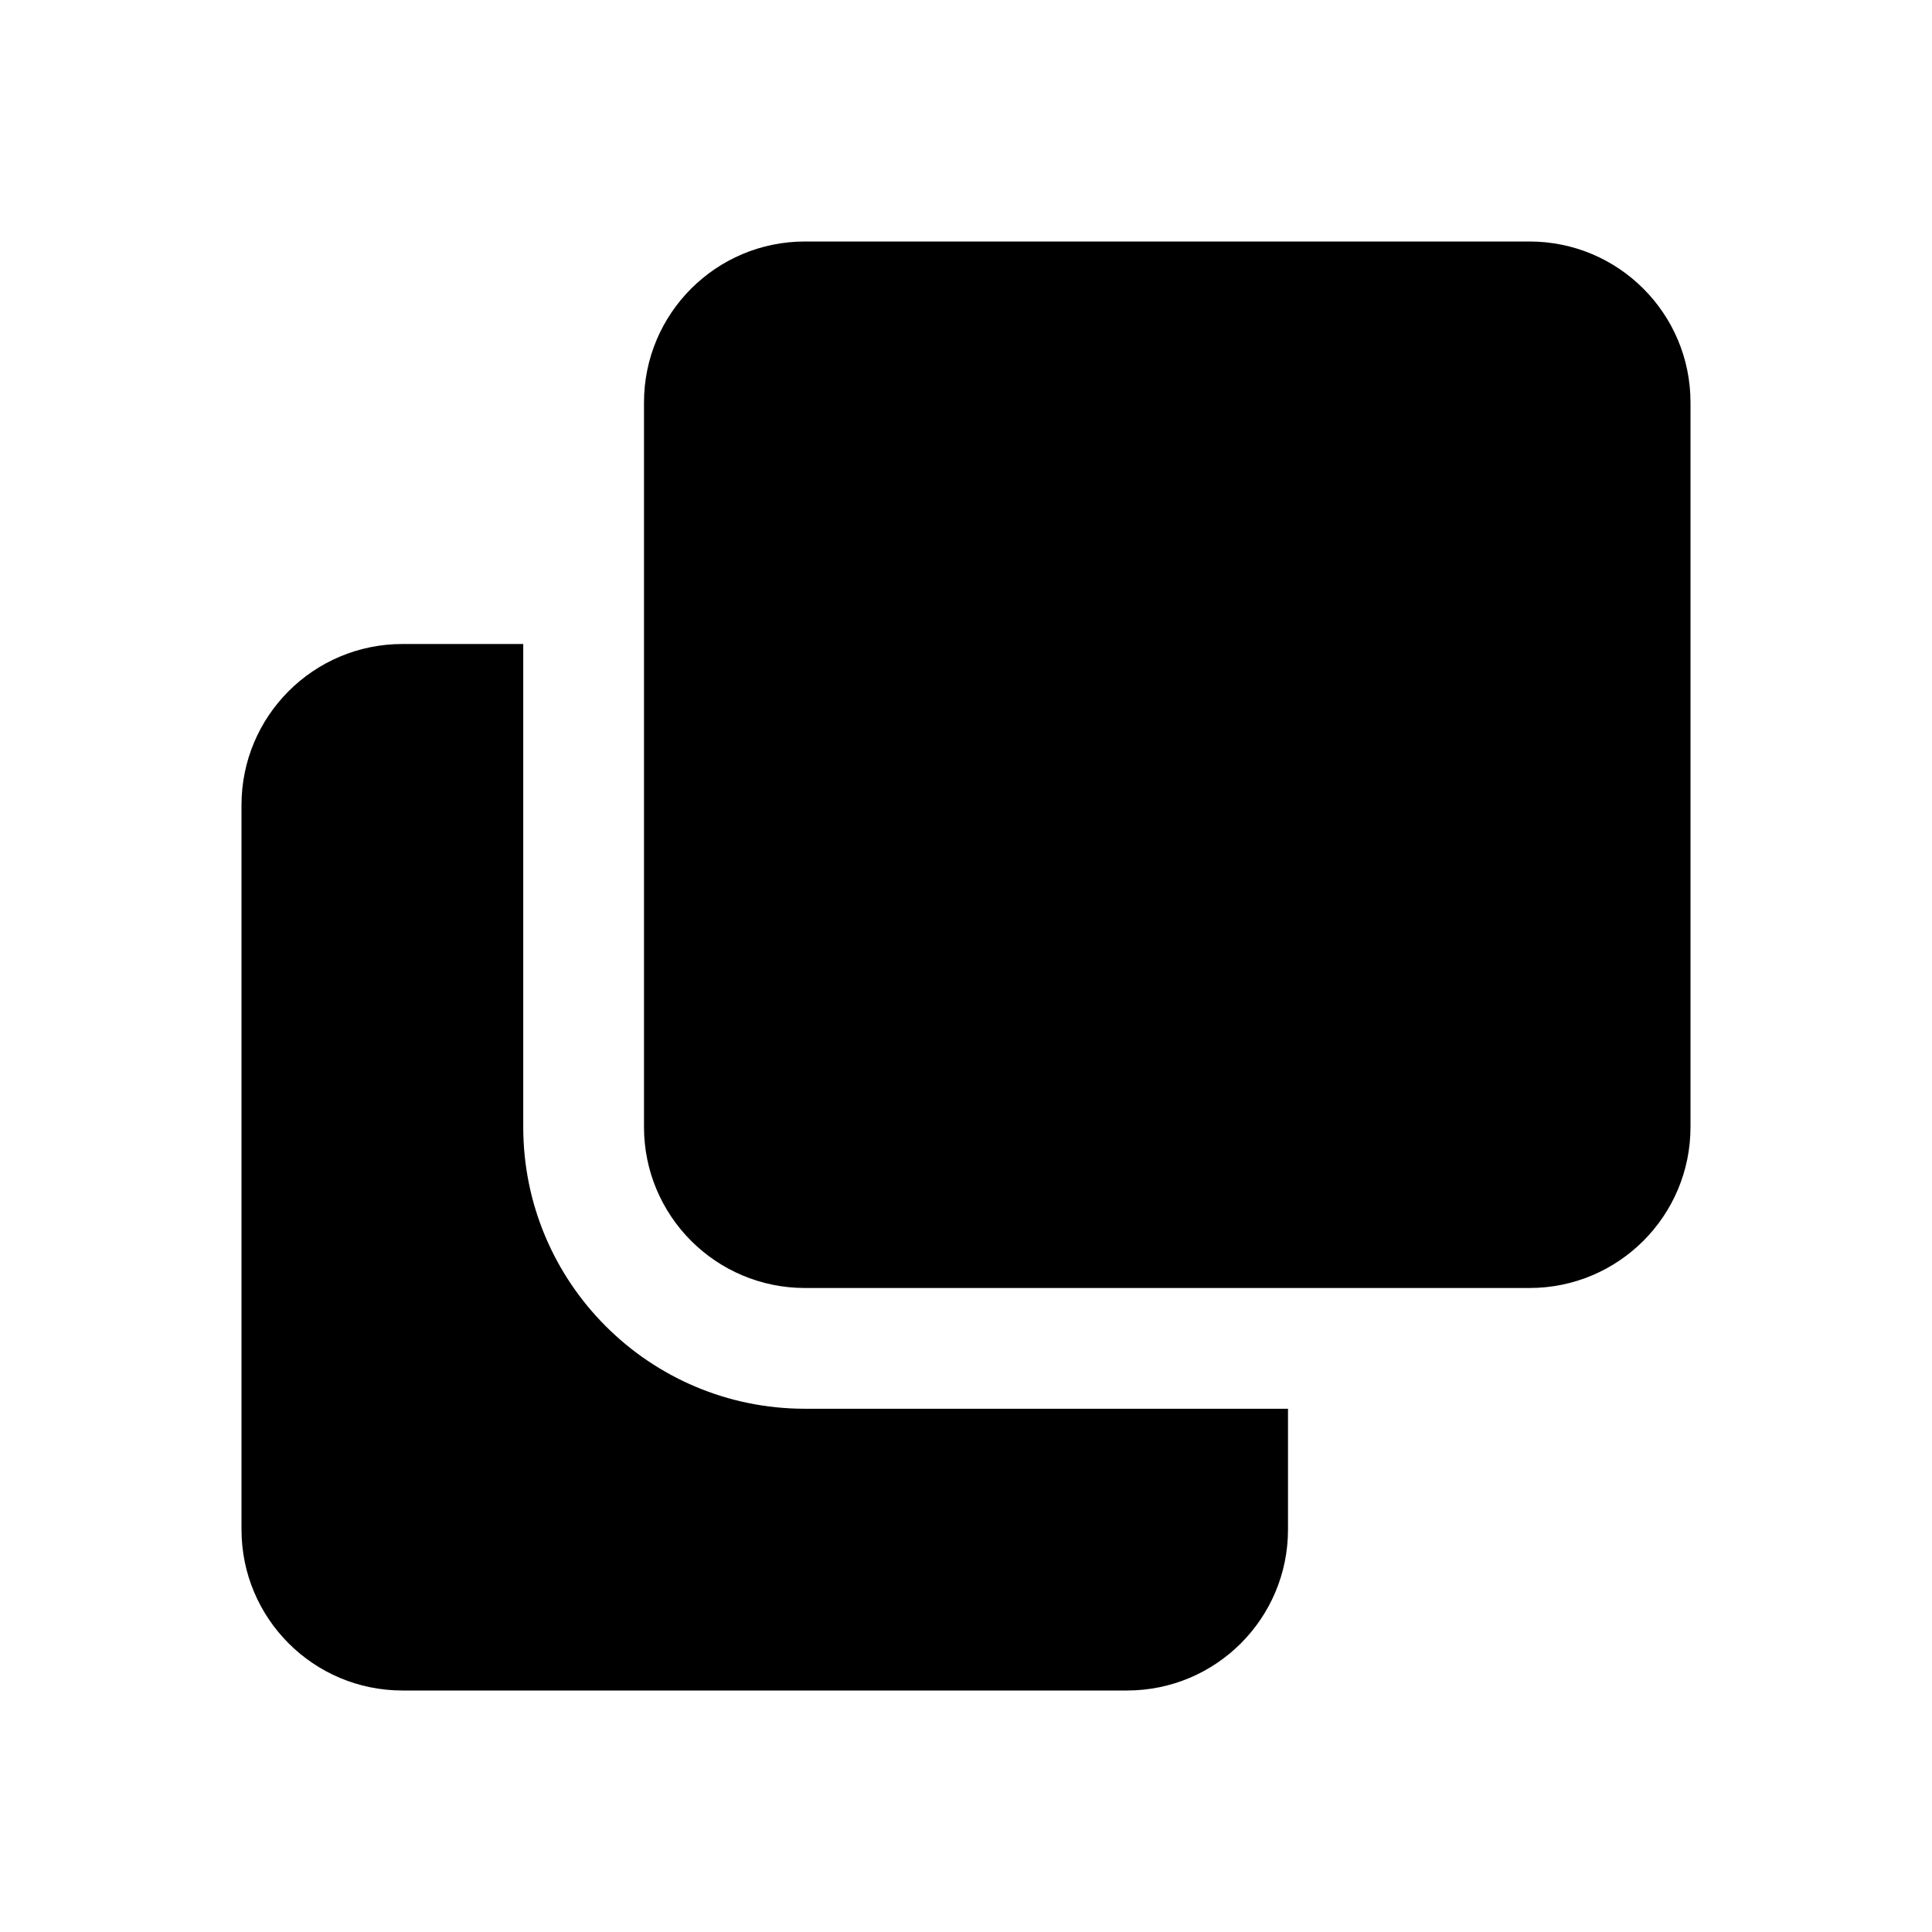
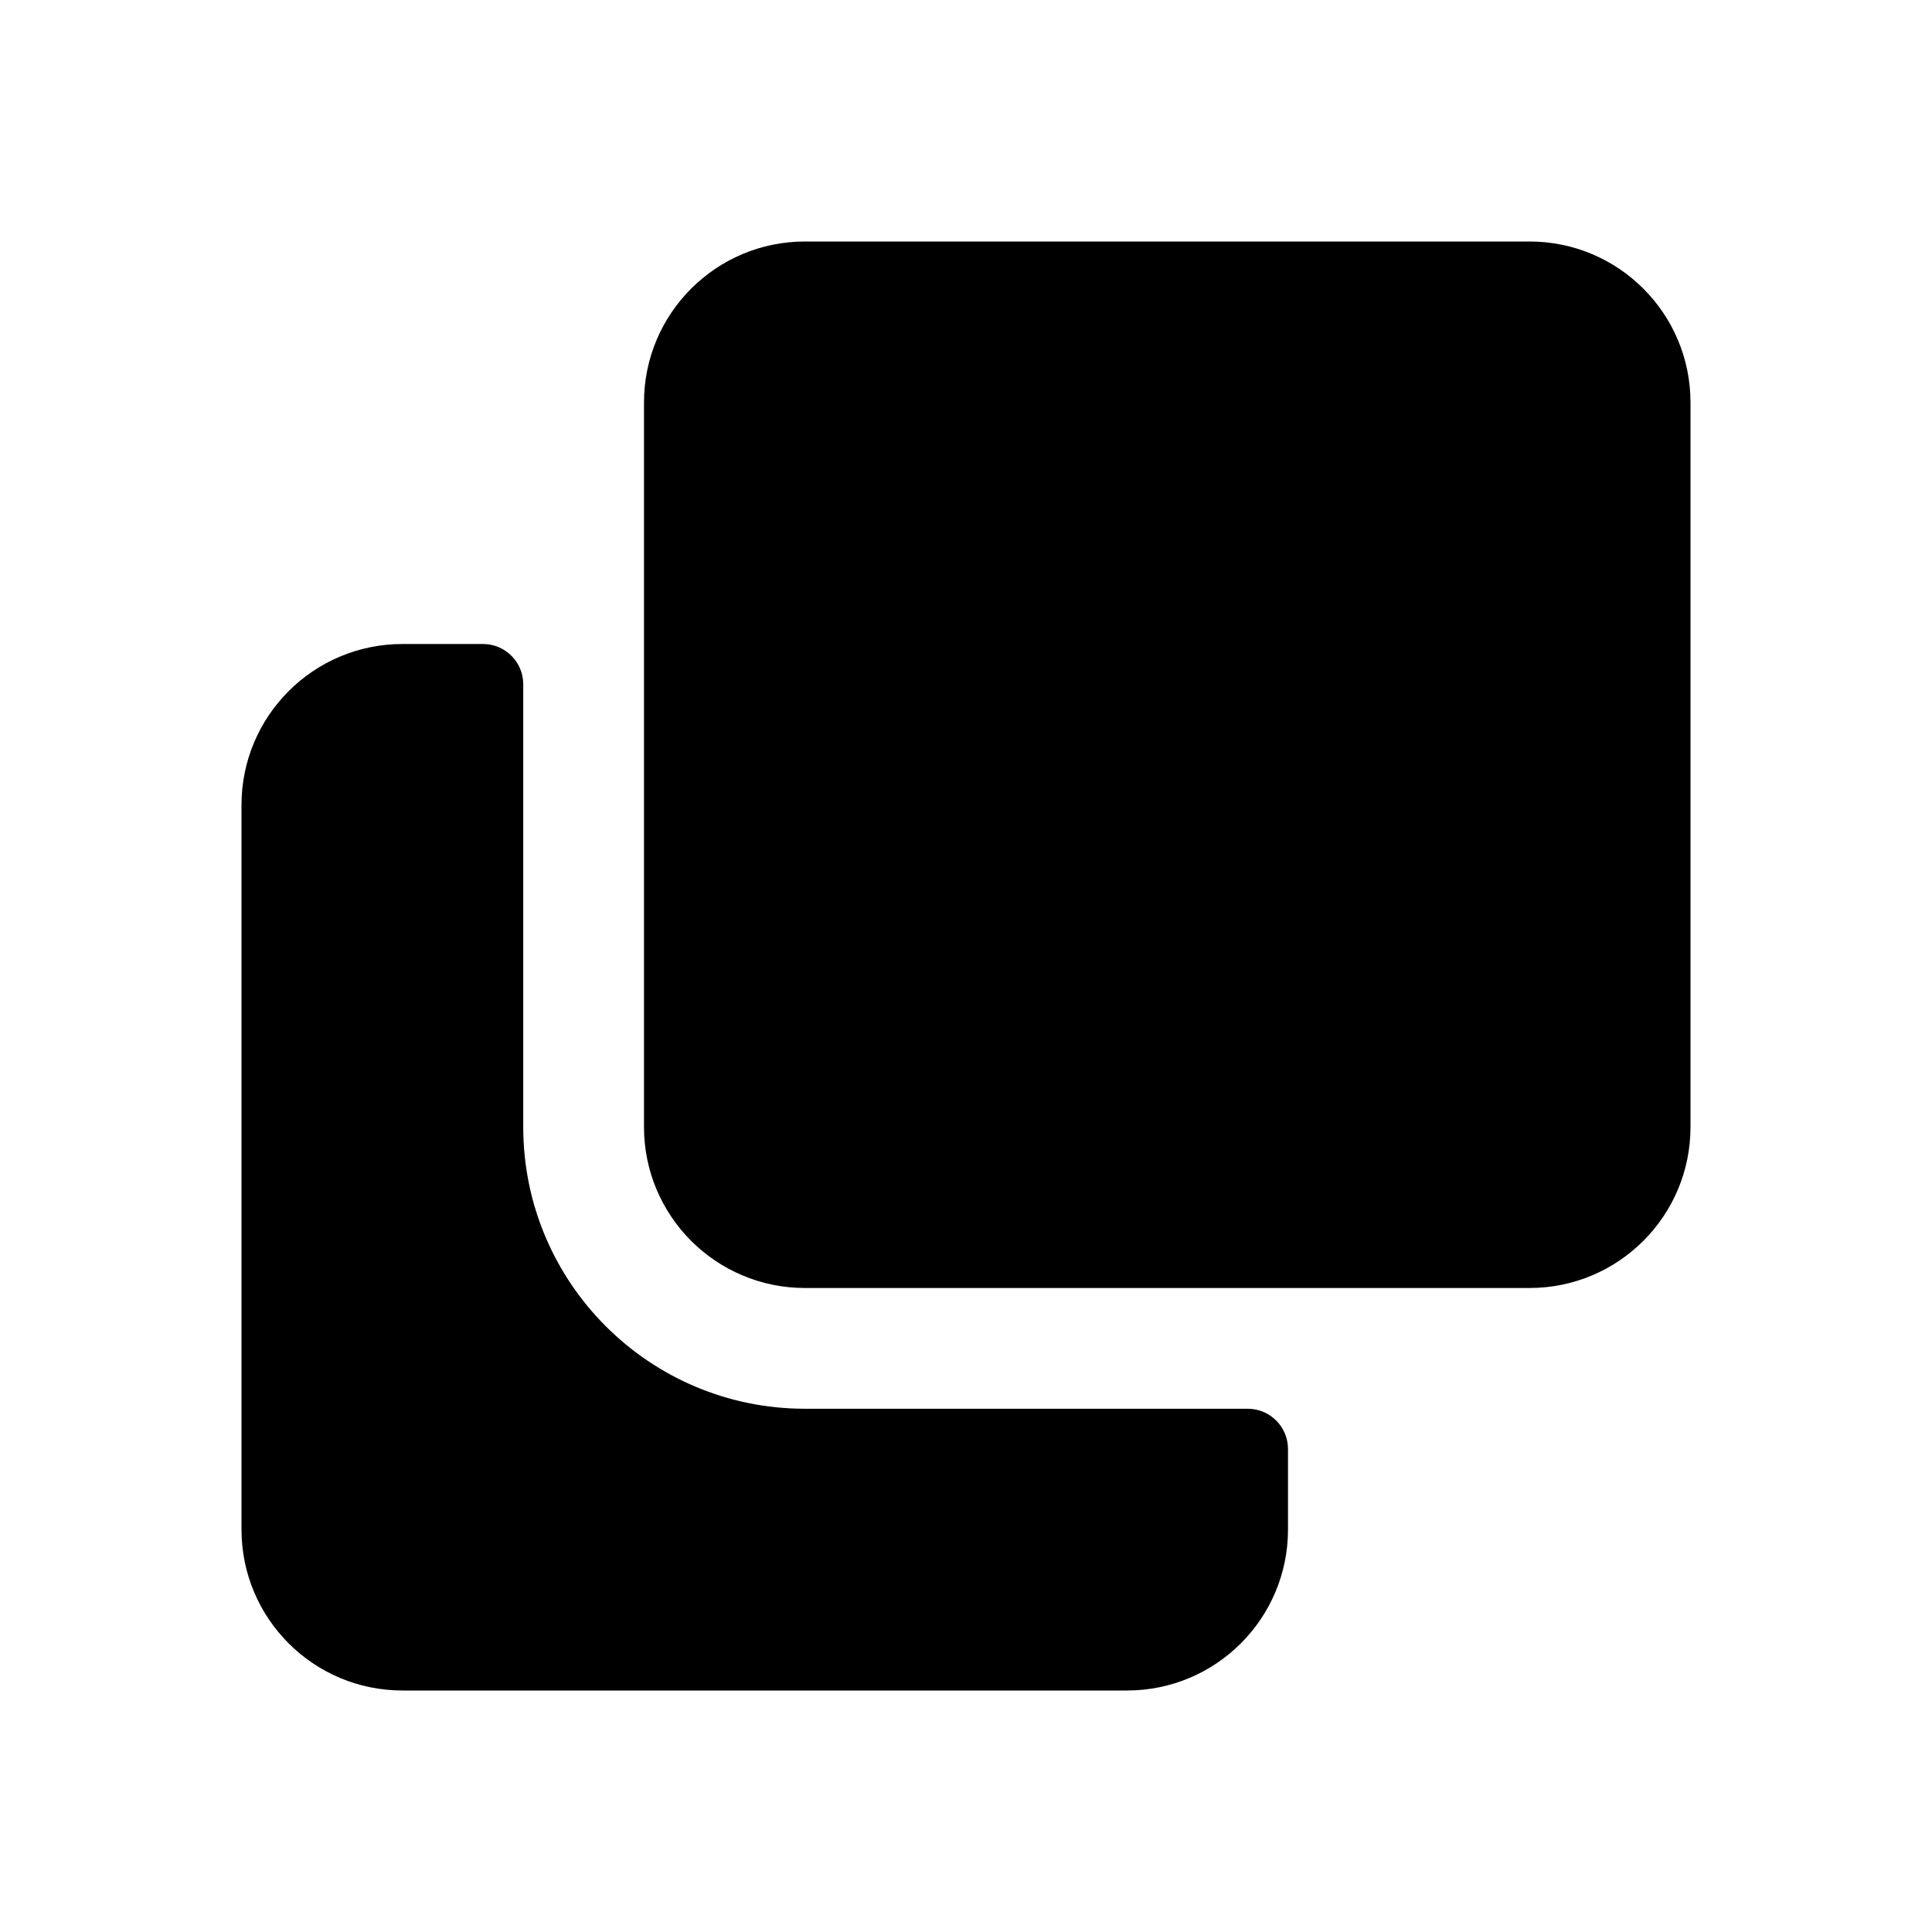
<svg xmlns="http://www.w3.org/2000/svg" width="24" height="24" viewBox="0 0 24 24" fill="currentColor">
-   <path d="M6.5 8H5C3.895 8 3 8.895 3 10V19C3 20.105 3.895 21 5 21H14C15.105 21 16 20.105 16 19V17.5H10C8.067 17.5 6.5 15.933 6.5 14V8Z" />
+   <path d="M6.5 8.5C6.5 8.224 6.276 8 6 8H5C3.895 8 3 8.895 3 10V19C3 20.105 3.895 21 5 21H14C15.105 21 16 20.105 16 19V18C16 17.724 15.776 17.5 15.5 17.5H10C8.067 17.5 6.5 15.933 6.5 14V8.5Z" />
  <path d="M21 5C21 3.895 20.105 3 19 3H10C8.895 3 8 3.895 8 5V14C8 15.105 8.895 16 10 16H19C20.105 16 21 15.105 21 14V5Z" />
</svg>
